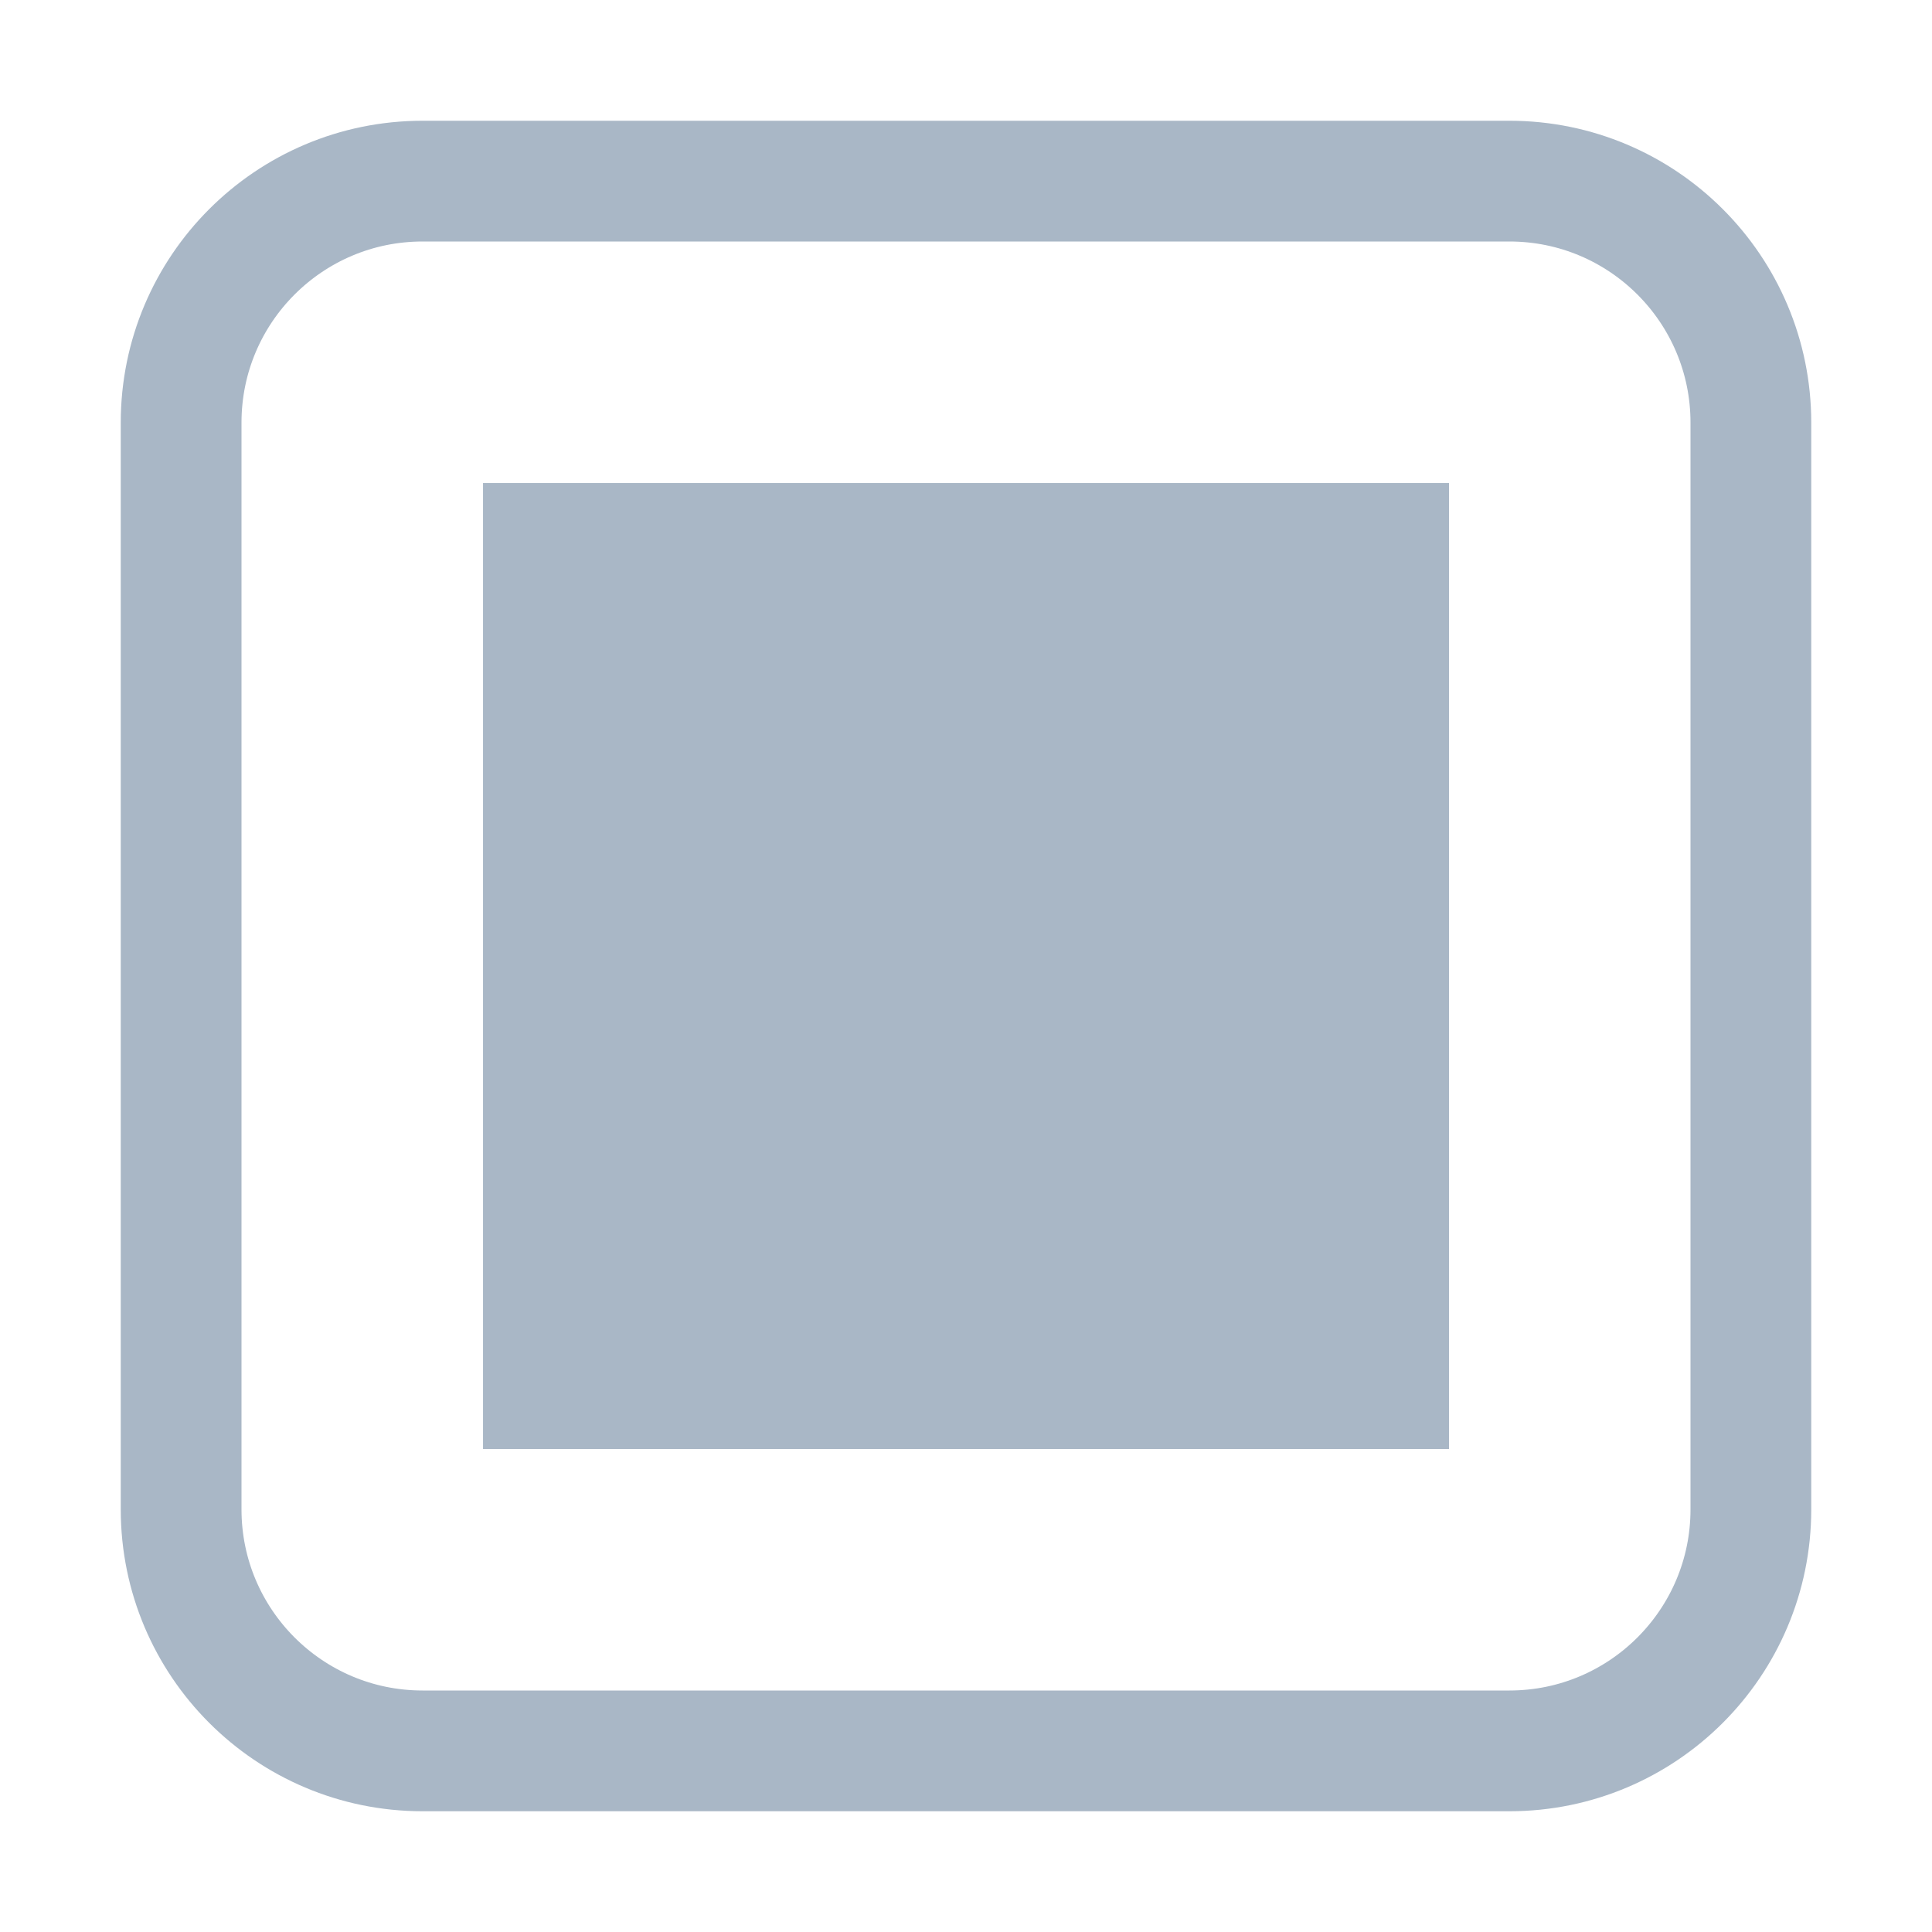
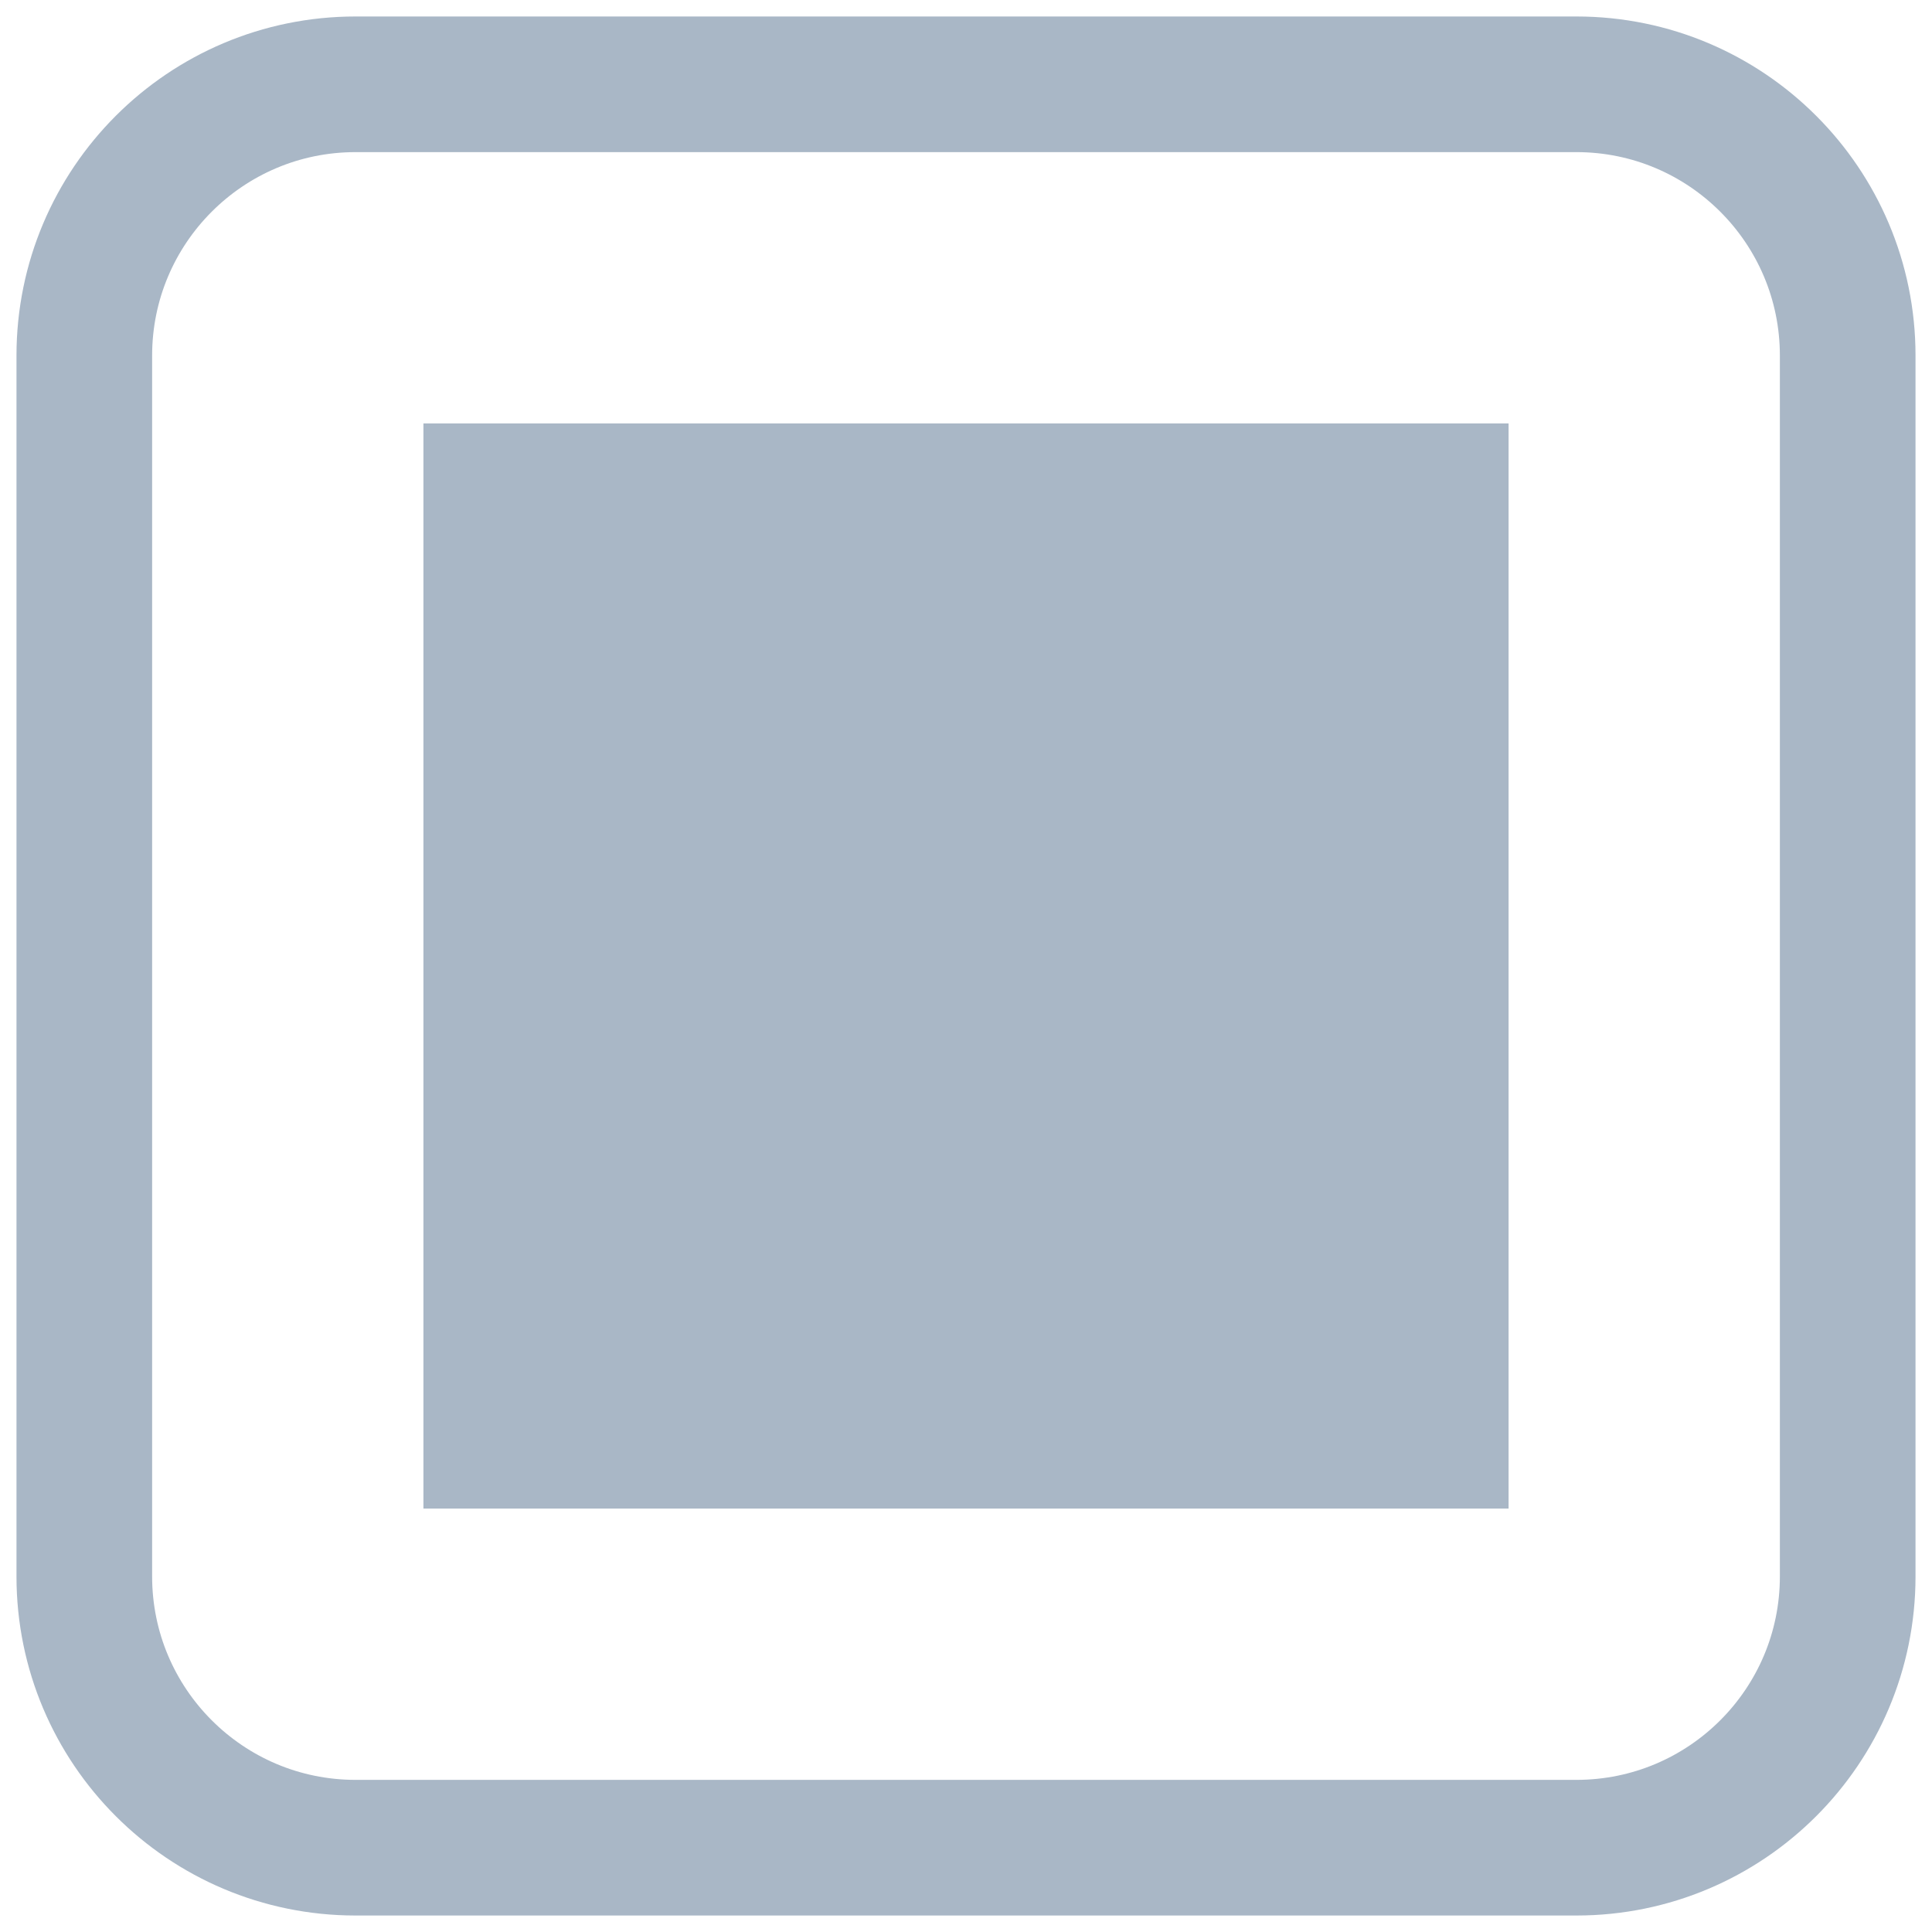
- <svg xmlns="http://www.w3.org/2000/svg" width="32" height="32" viewBox="0 0 32 32" id="svg2" version="1.1">
+ <svg xmlns="http://www.w3.org/2000/svg" width="512" height="512" viewBox="0 0 512 512" id="svg2" version="1.1">
  <defs id="defs4" />
  <g id="layer1" transform="translate(0,-1020.362)">
-     <rect style="opacity:1;fill:#000000;fill-opacity:0;fill-rule:evenodd;stroke:#a9b7c6;stroke-width:2;stroke-linecap:butt;stroke-linejoin:miter;stroke-miterlimit:4;stroke-dasharray:none;stroke-opacity:1" id="rect3338" width="26" height="26" x="3" y="1023.362" ry="4" />
-     <rect style="opacity:1;fill:#a9b7c6;fill-opacity:1;stroke:#a9b7c6;stroke-width:1.297;stroke-miterlimit:4;stroke-dasharray:none;stroke-opacity:1" id="rect4159" width="14.703" height="14.703" x="8.649" y="1029.011" rx="0" ry="2" />
+     <g id="g8210">
+       <rect style="fill:#000000;fill-opacity:0;fill-rule:evenodd;stroke:#a9b7c6;stroke-width:35.947;stroke-linecap:butt;stroke-linejoin:miter;stroke-miterlimit:4;stroke-dasharray:none;stroke-opacity:1" id="rect3338" width="467.316" height="467.316" x="22.342" y="1042.704" ry="71.895" />
+       <rect style="fill:#a9b7c6;fill-opacity:1;stroke:#a9b7c6;stroke-width:23.315;stroke-miterlimit:4;stroke-dasharray:none;stroke-opacity:1" id="rect4159" width="264.264" height="264.264" x="123.868" y="1144.23" rx="0" ry="35.947" />
+     </g>
  </g>
</svg>
